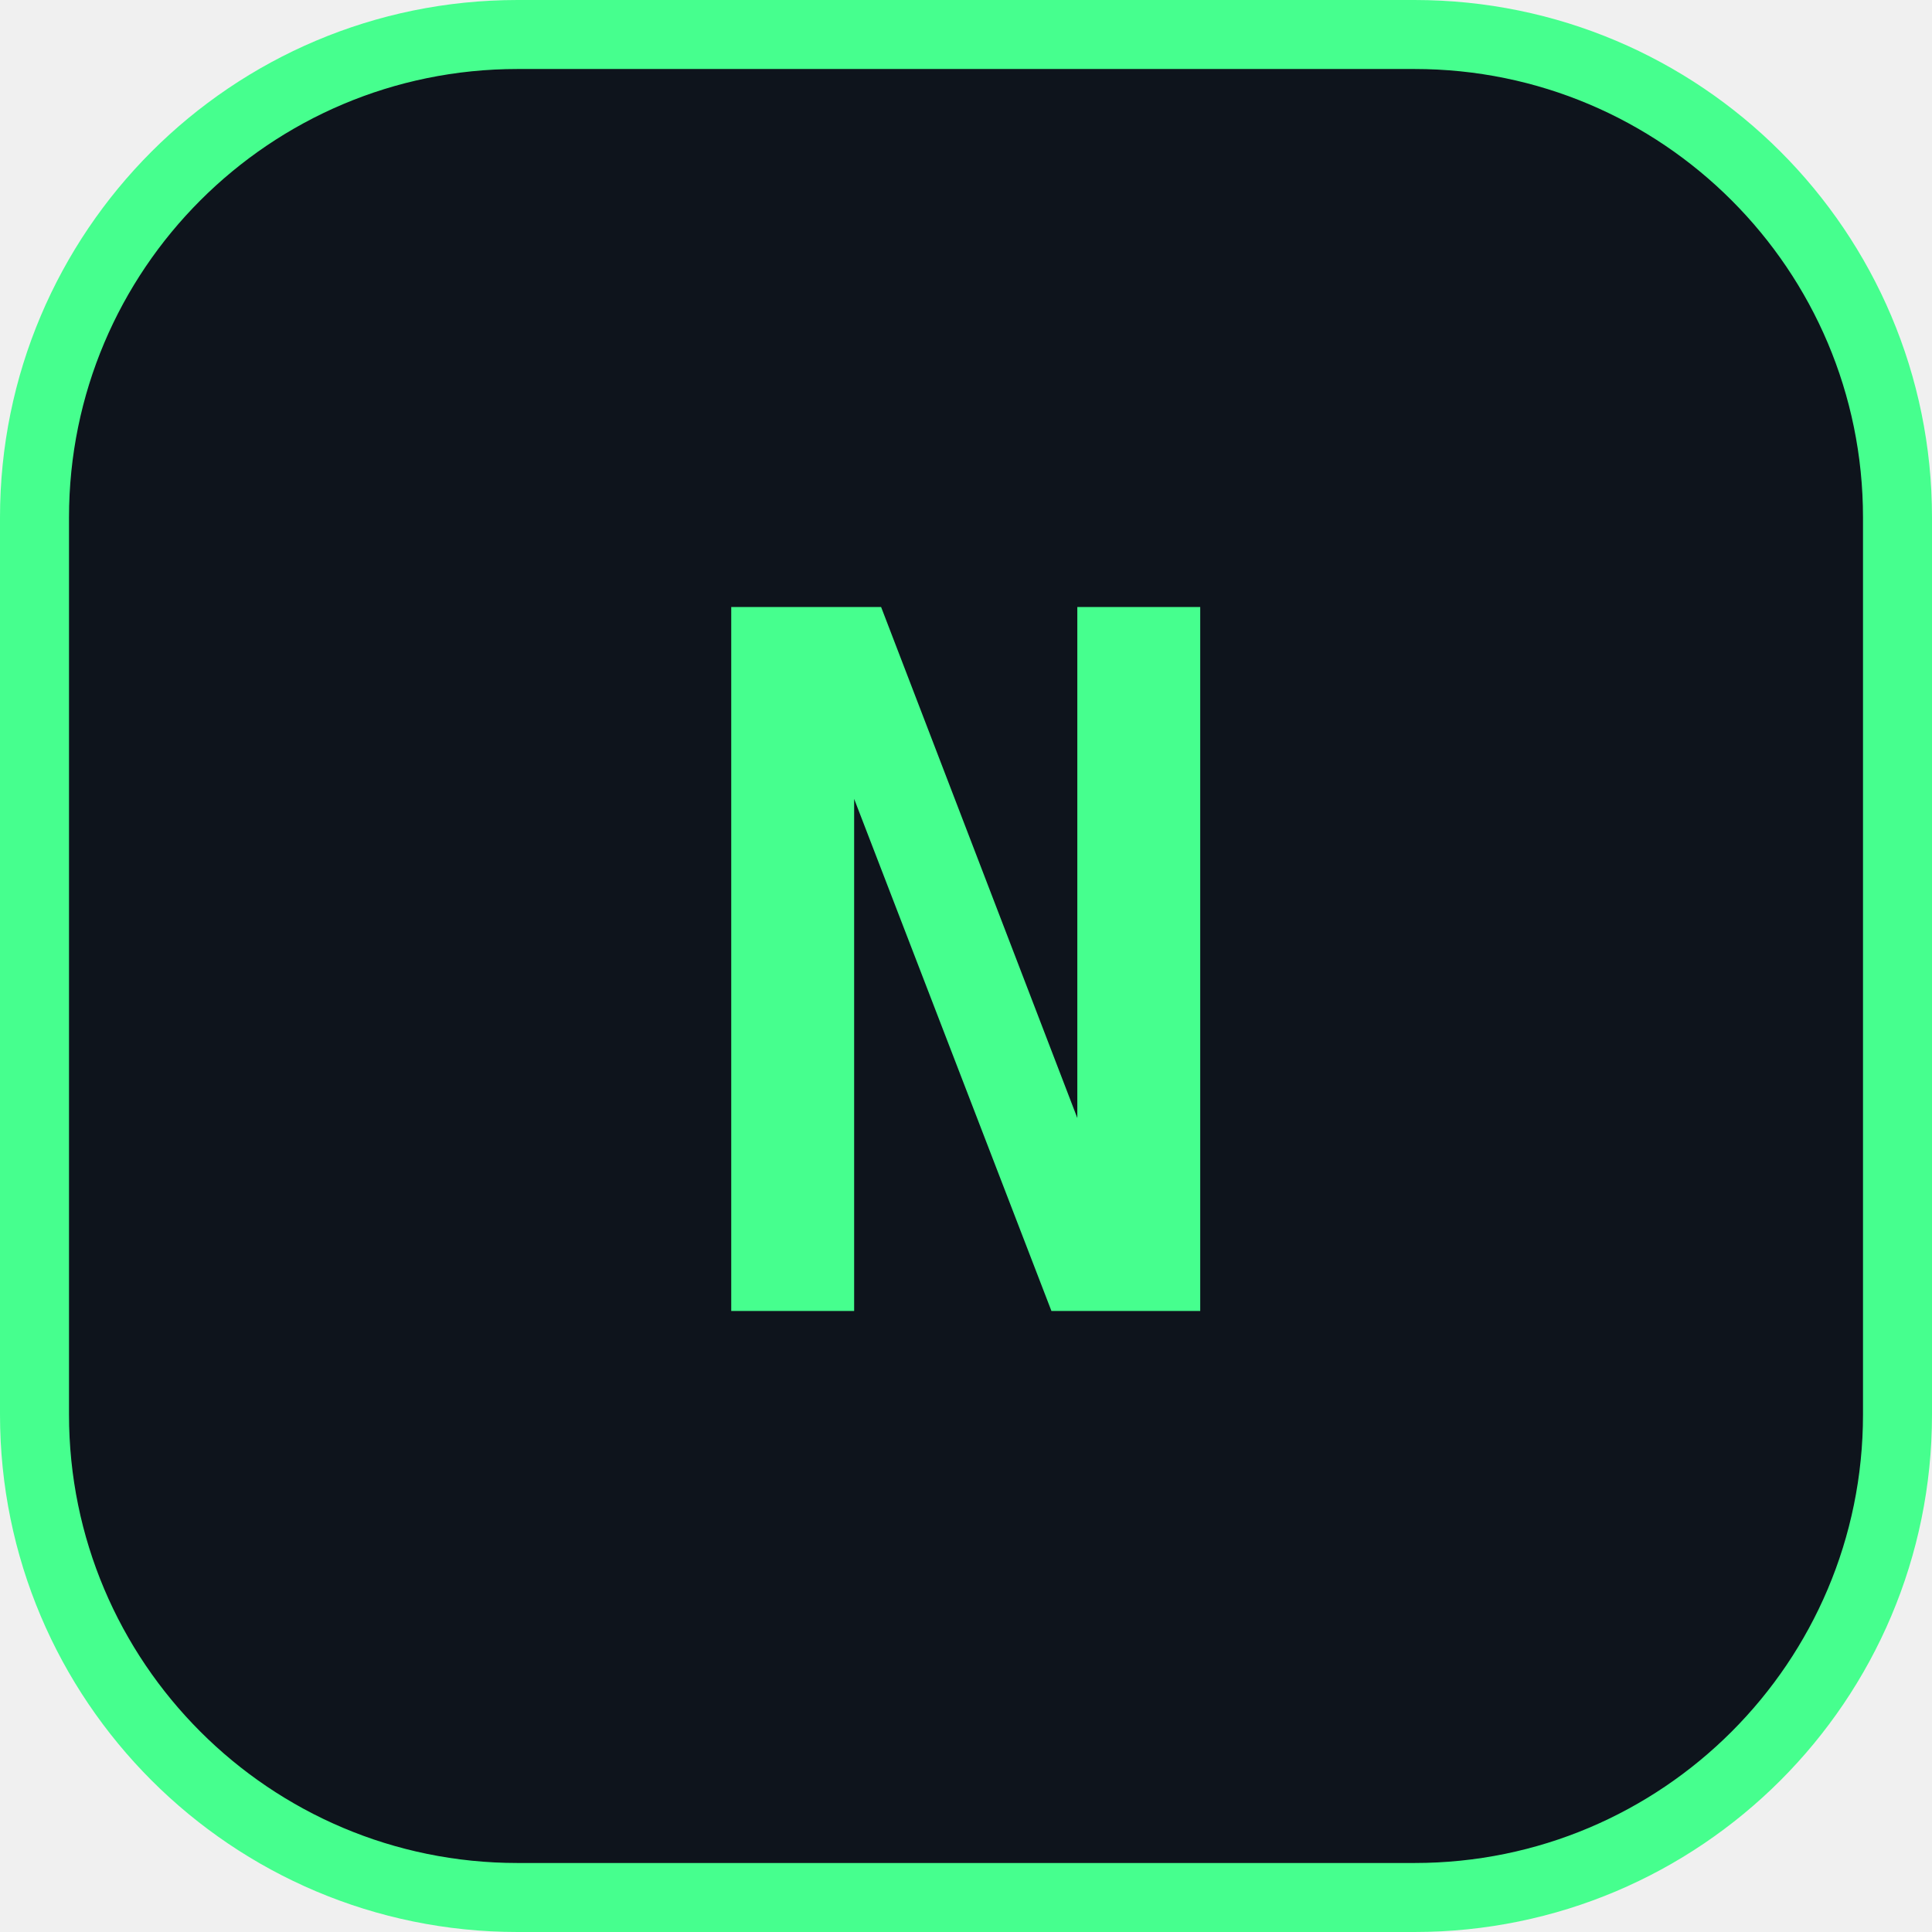
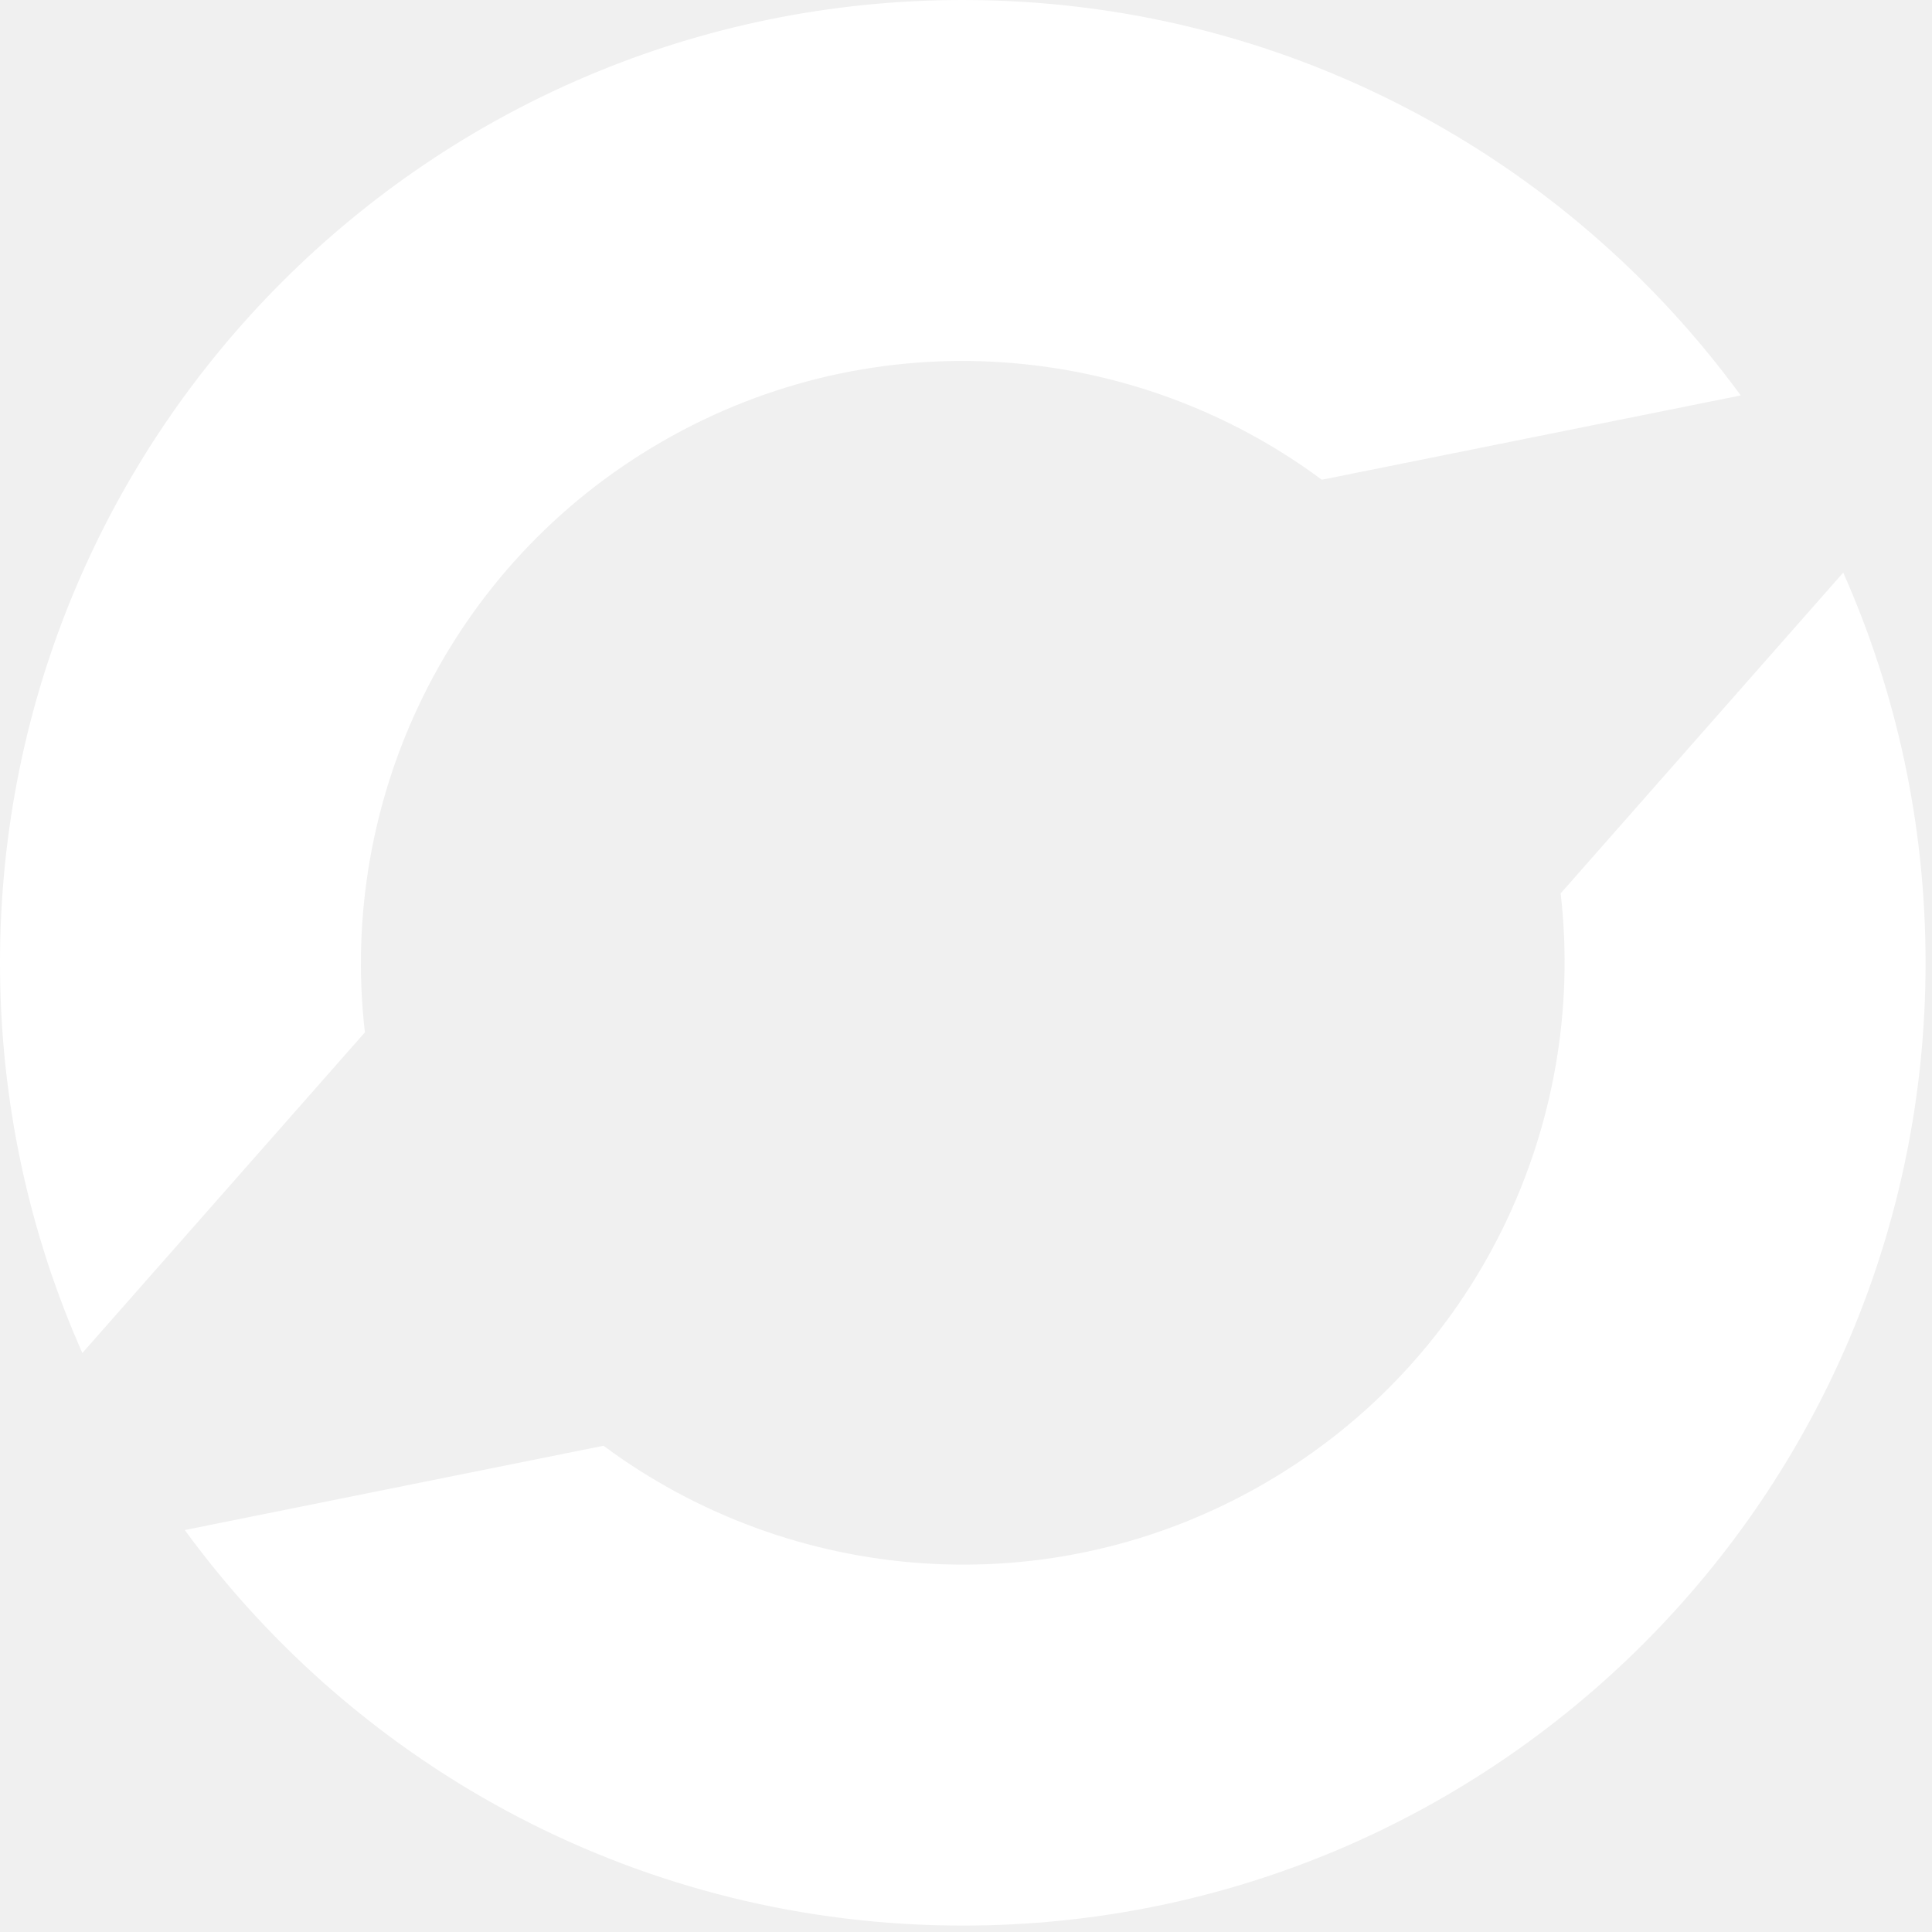
- <svg xmlns="http://www.w3.org/2000/svg" width="28" height="28" viewBox="0 0 28 28" role="img" aria-label="Netronic logo placeholder">
-   <rect x="0.5" y="0.5" width="27" height="27" rx="7" fill="#0E141C" stroke="#46FF8E" stroke-width="1" />
-   <text x="14" y="19" font-family="'JetBrains Mono', monospace" font-size="14" font-weight="700" fill="#46FF8E" text-anchor="middle">N</text>
+ <svg xmlns="http://www.w3.org/2000/svg" width="62" height="62" viewBox="0 0 62 62" fill="none" role="img" aria-label="Netronic">
+   <path fill-rule="evenodd" clip-rule="evenodd" d="M30.897 61.794C47.961 61.794 61.794 47.961 61.794 30.897C61.794 26.439 60.85 22.202 59.151 18.375L50.083 28.67C50.94 36.087 47.429 43.65 40.551 47.621C33.671 51.593 25.363 50.85 19.368 46.396L5.93 49.101C11.549 56.795 20.639 61.794 30.897 61.794ZM2.643 43.42C0.944 39.592 0 35.355 0 30.897C0 13.833 13.833 0 30.897 0C41.153 0 50.242 4.997 55.862 12.69L42.418 15.395C36.423 10.944 28.118 10.203 21.241 14.174C14.361 18.146 10.85 25.711 11.71 33.13L2.643 43.42Z" fill="white" />
</svg>
